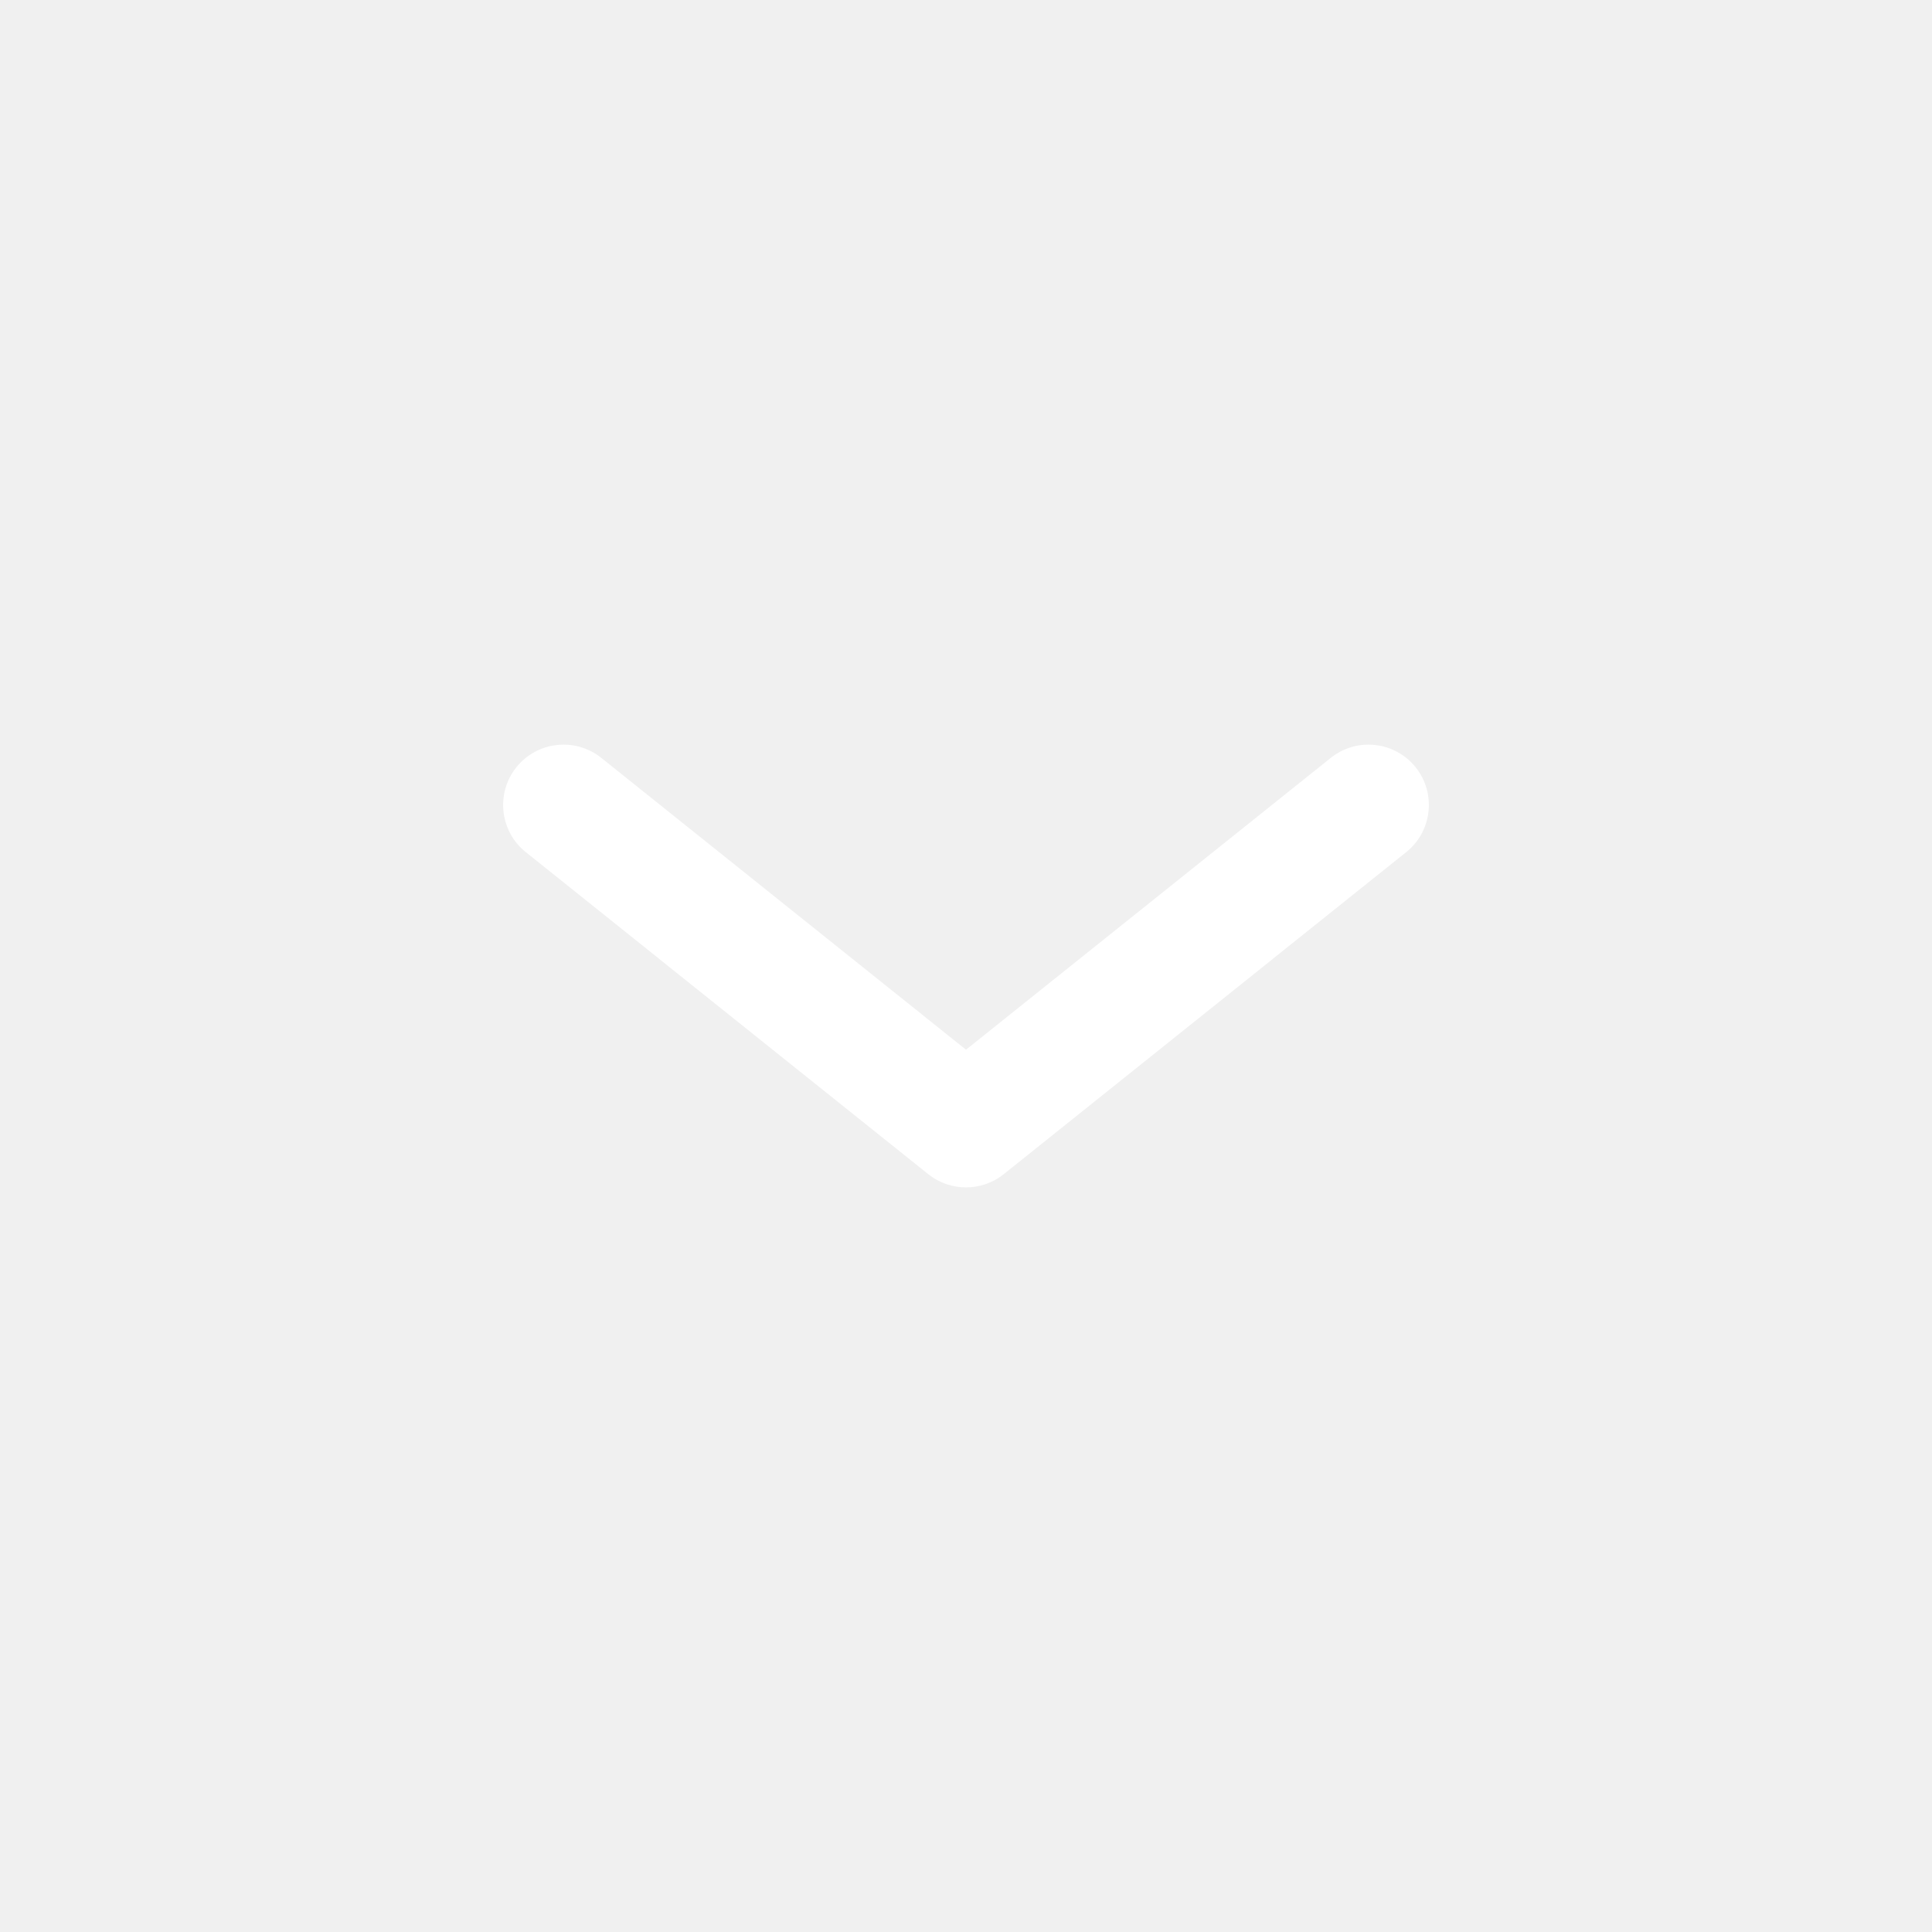
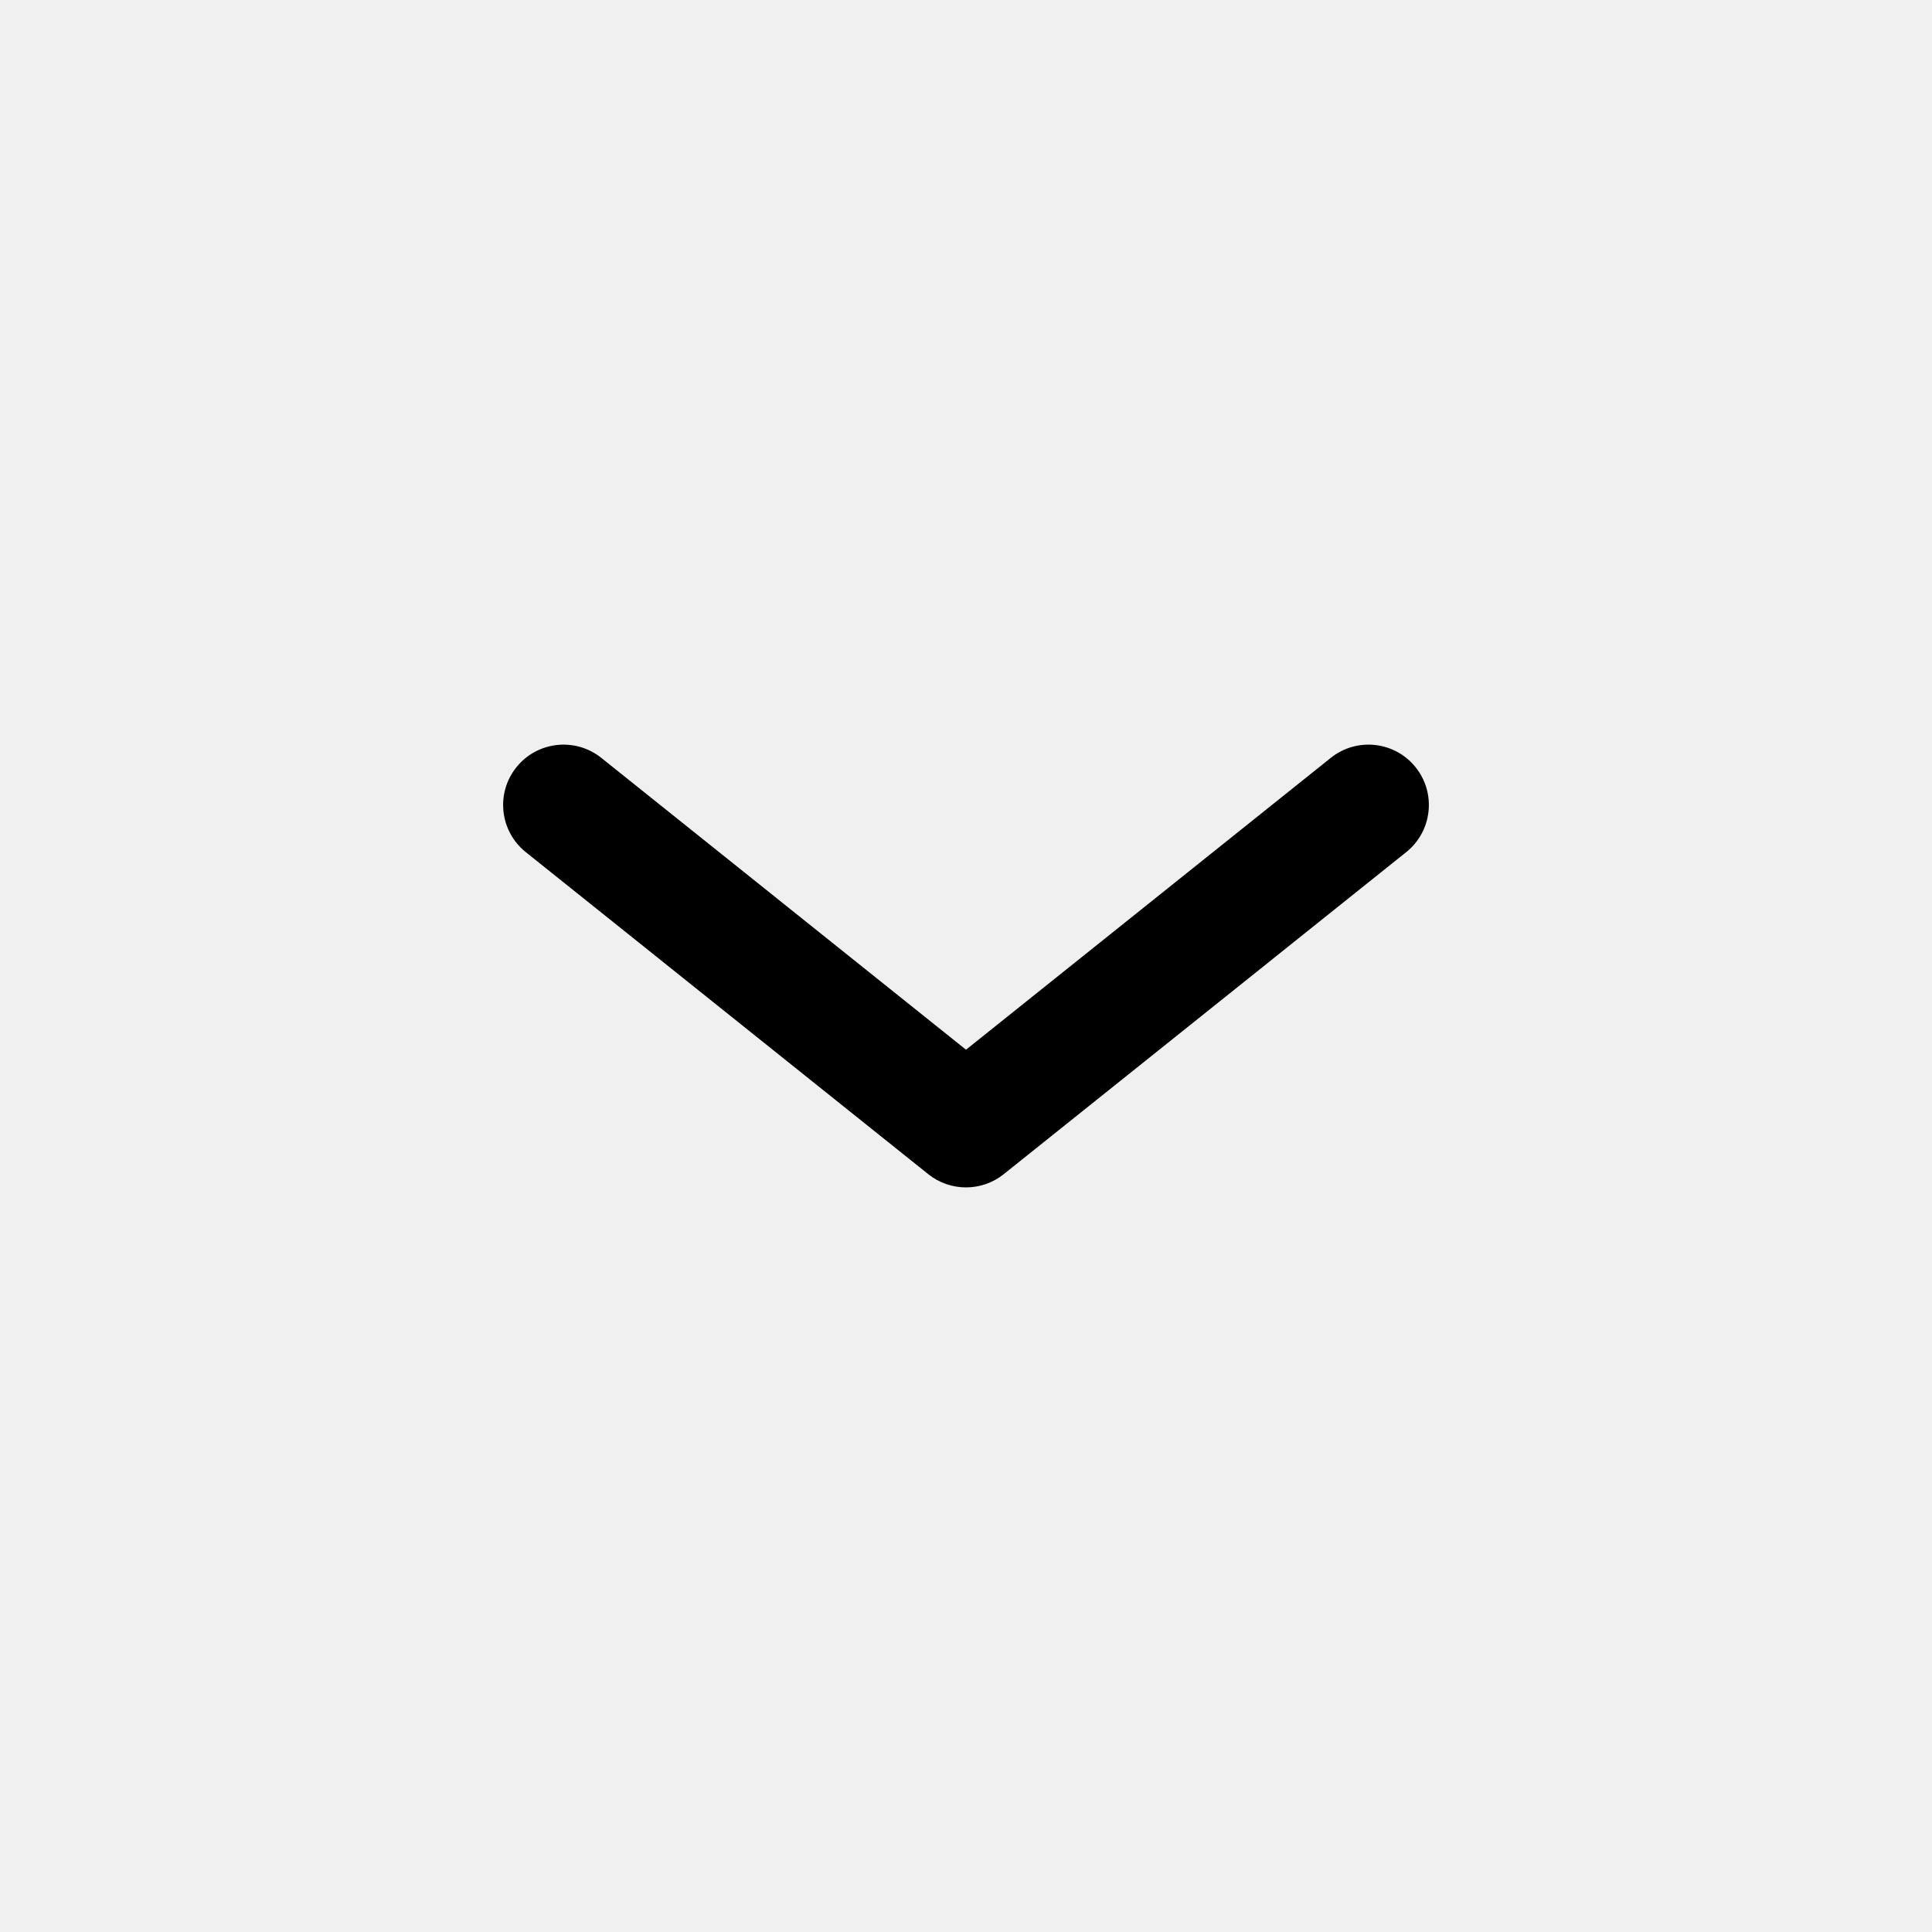
<svg xmlns="http://www.w3.org/2000/svg" viewBox="0 0 24 24" fill="#fff">
-   <path d="M6.414 9.532C6.673 9.208 7.145 9.156 7.469 9.414L12 13.04L16.532 9.414C16.855 9.156 17.327 9.208 17.586 9.532C17.844 9.855 17.792 10.327 17.468 10.586L12.469 14.586C12.195 14.805 11.805 14.805 11.531 14.586L6.532 10.586C6.208 10.327 6.156 9.855 6.414 9.532Z" />
+   <path fill="currentColor" d="M6.414 9.532C6.673 9.208 7.145 9.156 7.469 9.414L12 13.04L16.532 9.414C16.855 9.156 17.327 9.208 17.586 9.532C17.844 9.855 17.792 10.327 17.468 10.586L12.469 14.586C12.195 14.805 11.805 14.805 11.531 14.586L6.532 10.586C6.208 10.327 6.156 9.855 6.414 9.532Z" />
</svg>
